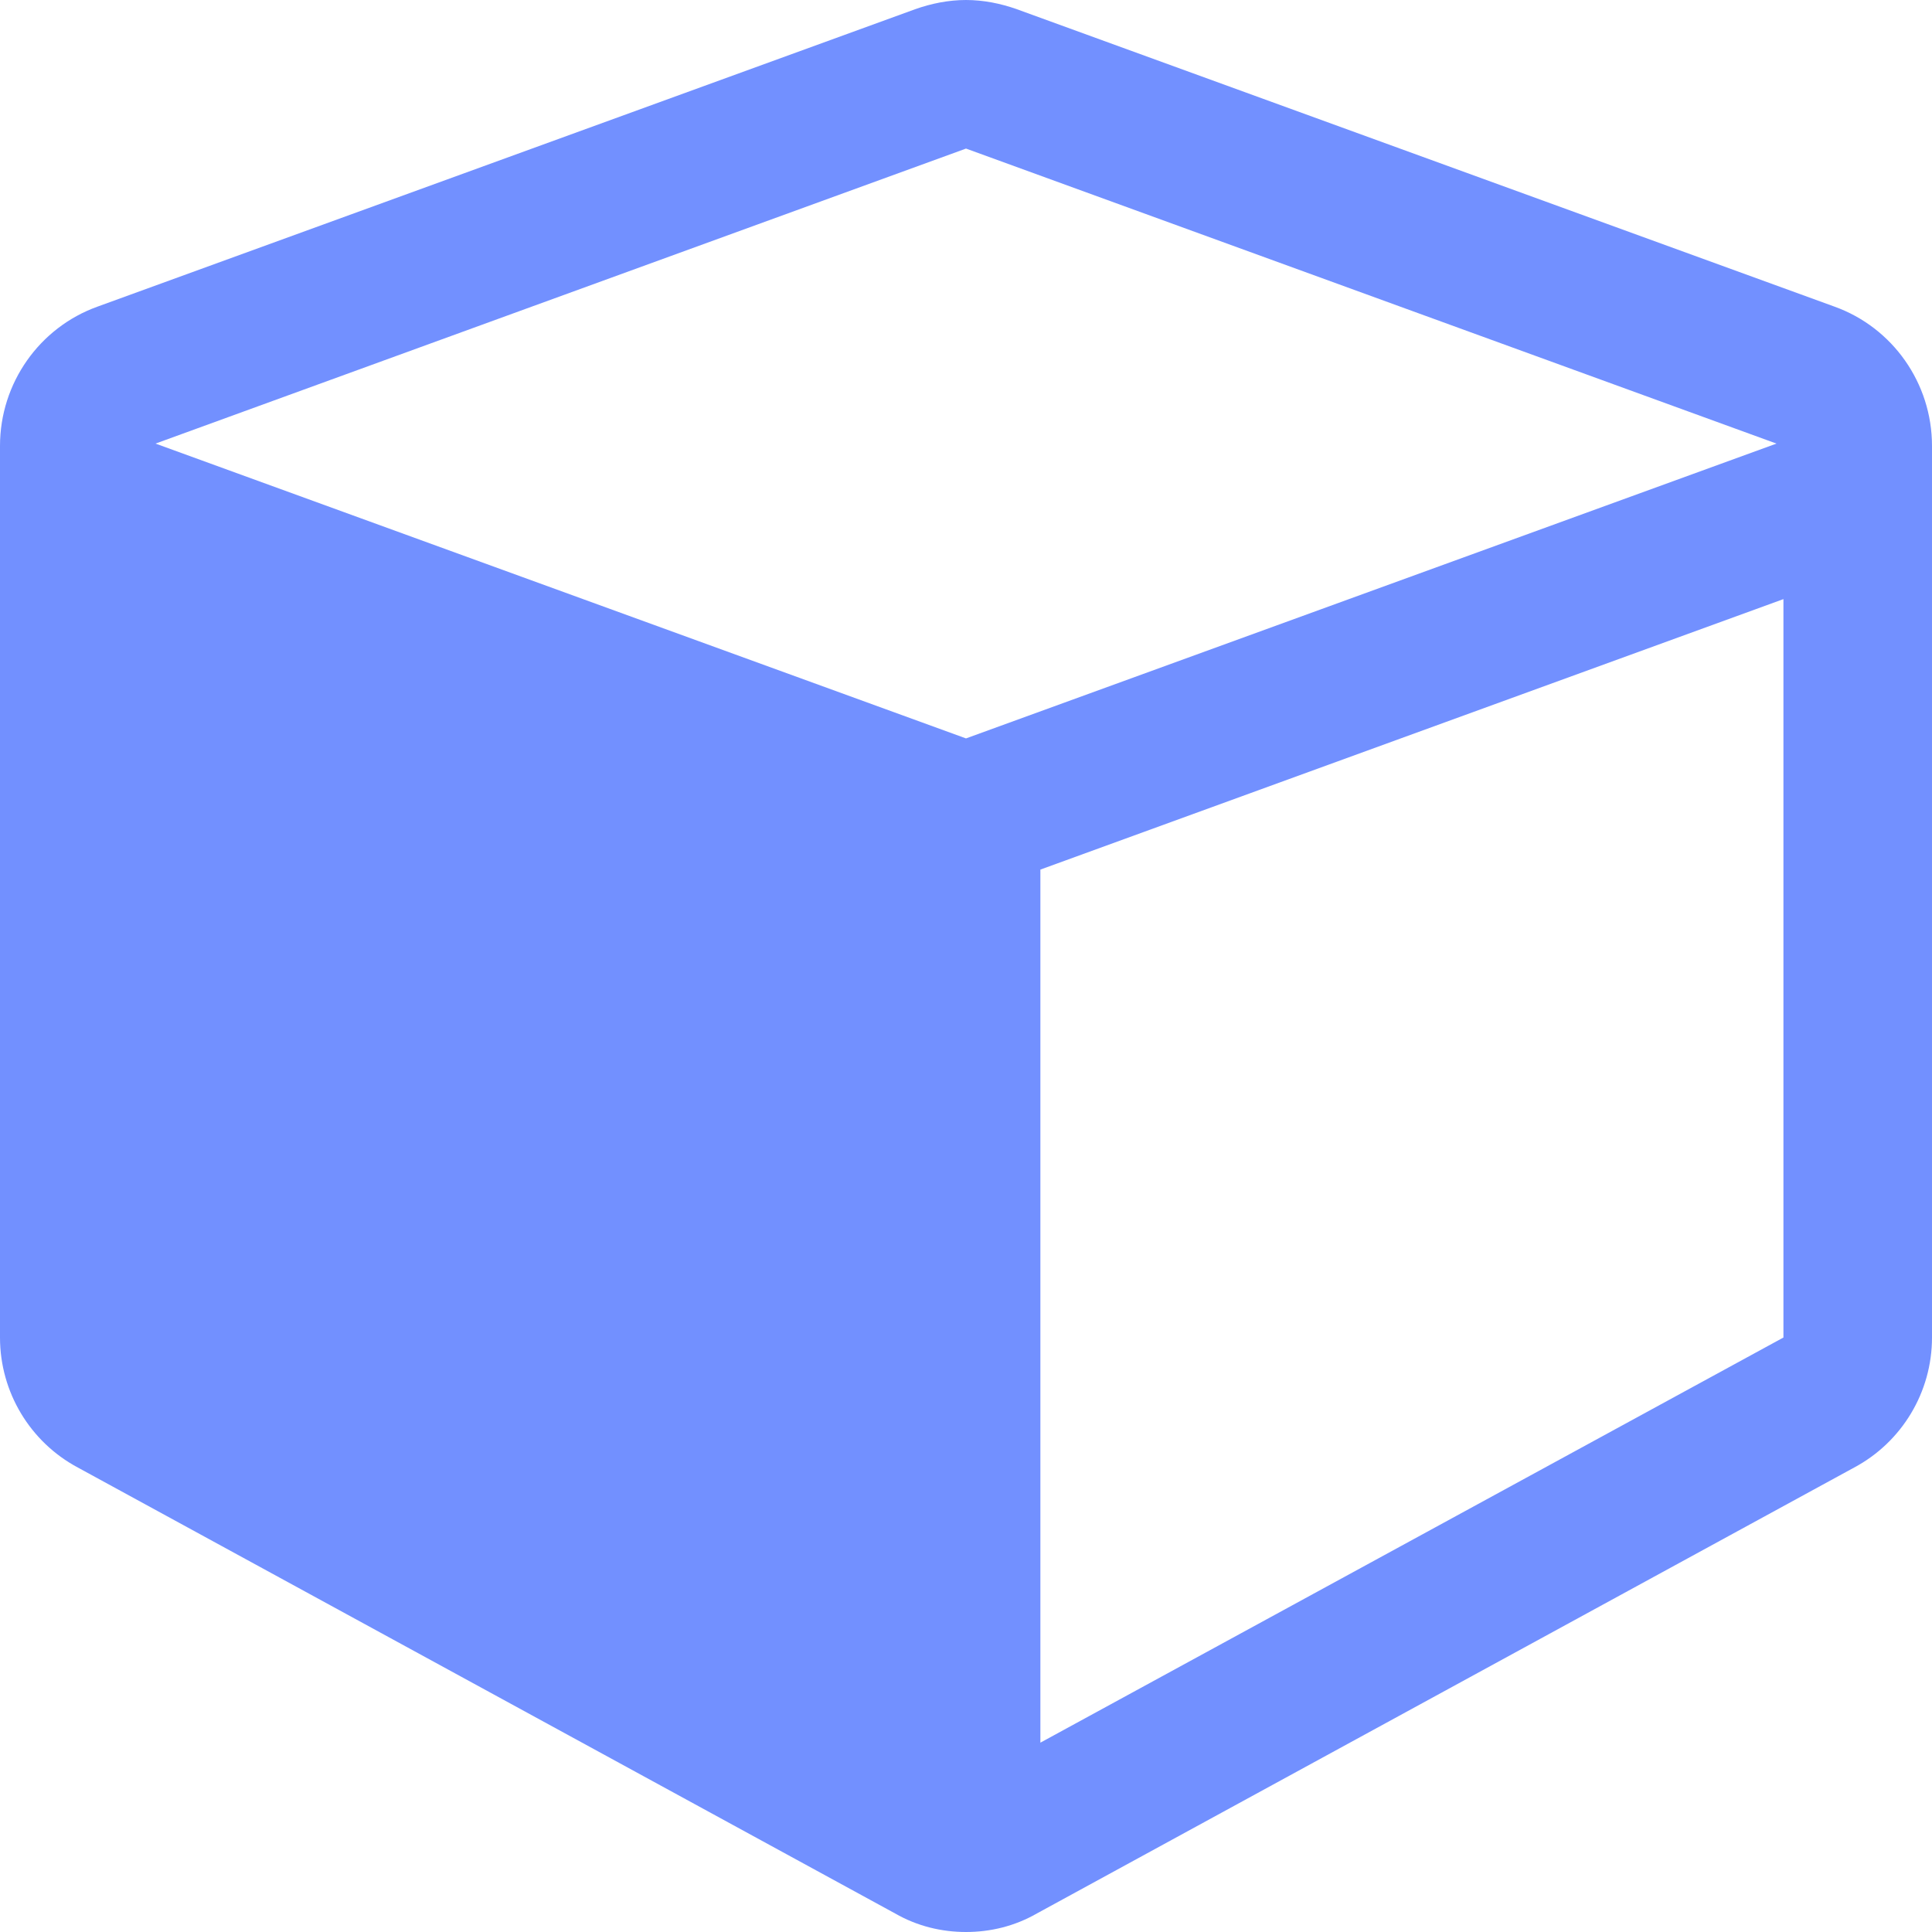
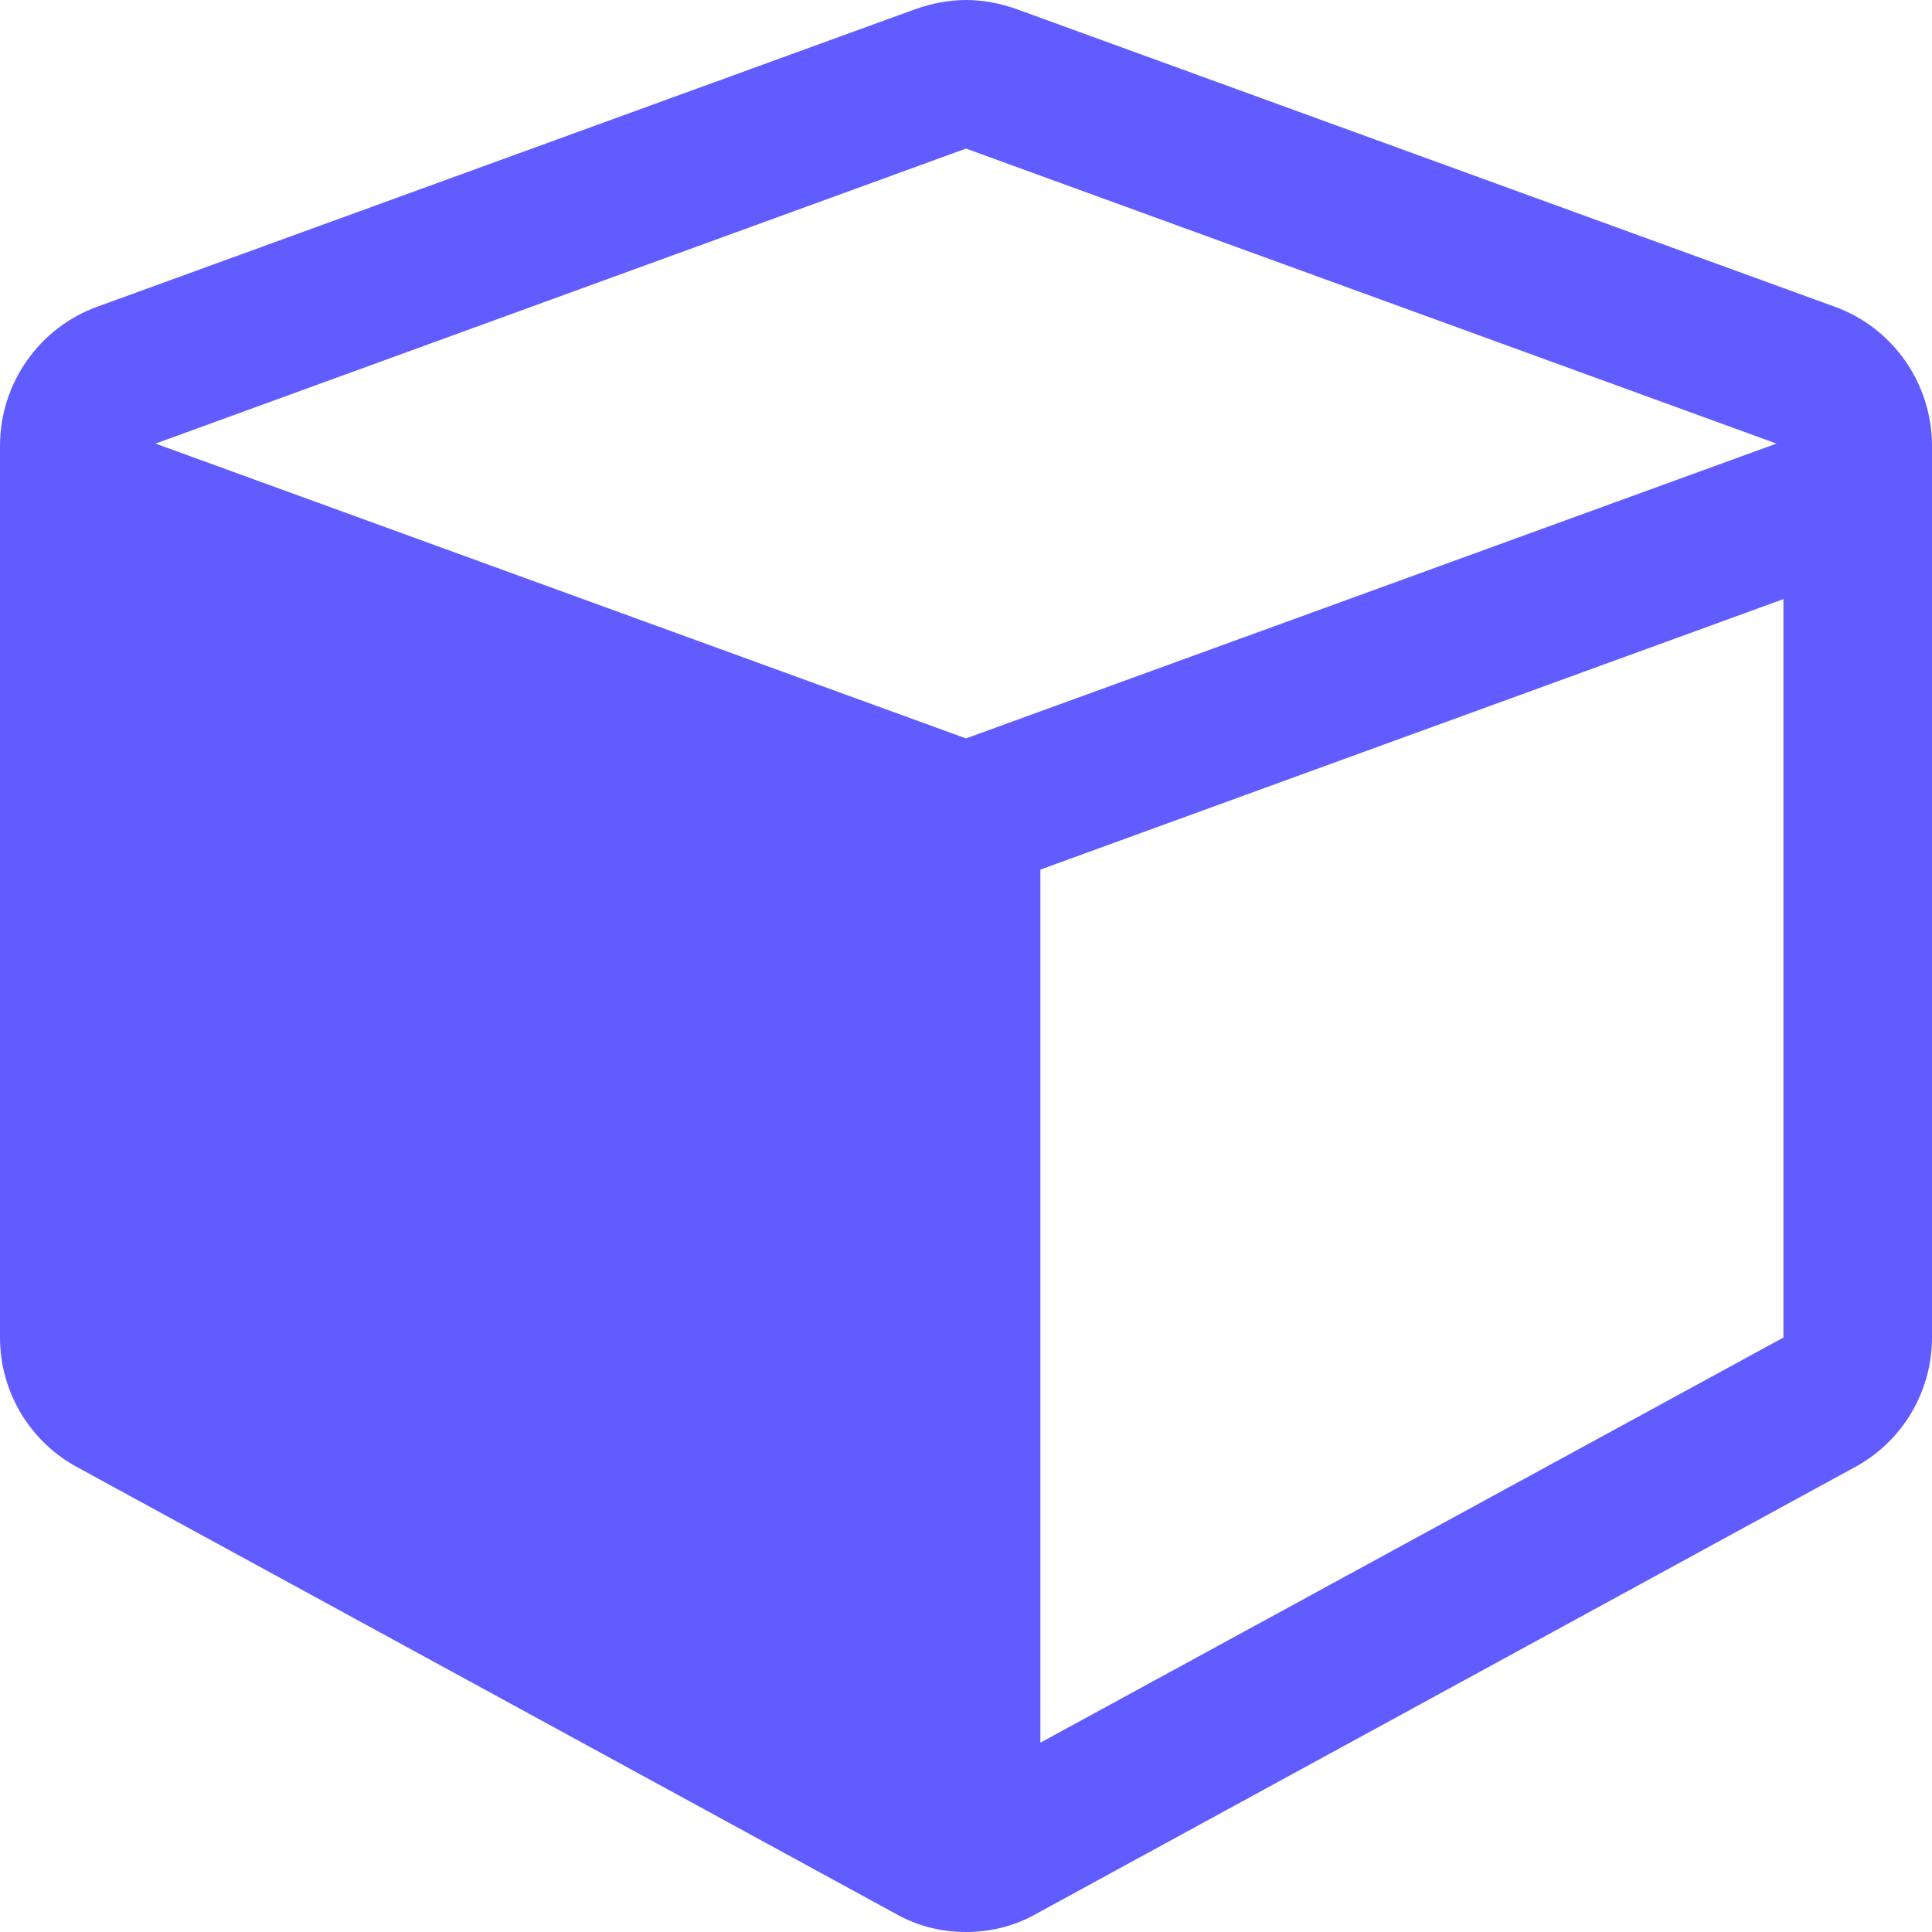
<svg xmlns="http://www.w3.org/2000/svg" width="10px" height="10px" viewBox="0 0 10 10" version="1.1">
  <g id="icon_Booked-delivery-small" stroke="none" stroke-width="1" fill="none" fill-rule="evenodd">
-     <path d="M5.385,9.02 L9.231,6.923 L9.231,3.101 L5.385,4.501 L5.385,9.02 Z M5,3.822 L9.195,2.296 L5,0.769 L0.805,2.296 L5,3.822 Z M10,2.308 L10,6.923 C10,7.206 9.844,7.464 9.597,7.596 L5.367,9.904 C5.252,9.97 5.126,10 5,10 C4.874,10 4.748,9.97 4.633,9.904 L0.403,7.596 C0.156,7.464 0,7.206 0,6.923 L0,2.308 C0,1.983 0.204,1.695 0.505,1.587 L4.736,0.048 C4.82,0.018 4.91,0 5,0 C5.09,0 5.18,0.018 5.264,0.048 L9.495,1.587 C9.796,1.695 10,1.983 10,2.308 Z" id="" fill="#7290FF" />
+     <path d="M5.385,9.02 L9.231,6.923 L9.231,3.101 L5.385,4.501 L5.385,9.02 Z M5,3.822 L9.195,2.296 L5,0.769 L0.805,2.296 L5,3.822 Z M10,2.308 L10,6.923 C10,7.206 9.844,7.464 9.597,7.596 L5.367,9.904 C5.252,9.97 5.126,10 5,10 C4.874,10 4.748,9.97 4.633,9.904 L0.403,7.596 C0.156,7.464 0,7.206 0,6.923 L0,2.308 C0,1.983 0.204,1.695 0.505,1.587 L4.736,0.048 C4.82,0.018 4.91,0 5,0 C5.09,0 5.18,0.018 5.264,0.048 L9.495,1.587 C9.796,1.695 10,1.983 10,2.308 Z" id="" fill="#615CFF" />
  </g>
</svg>
